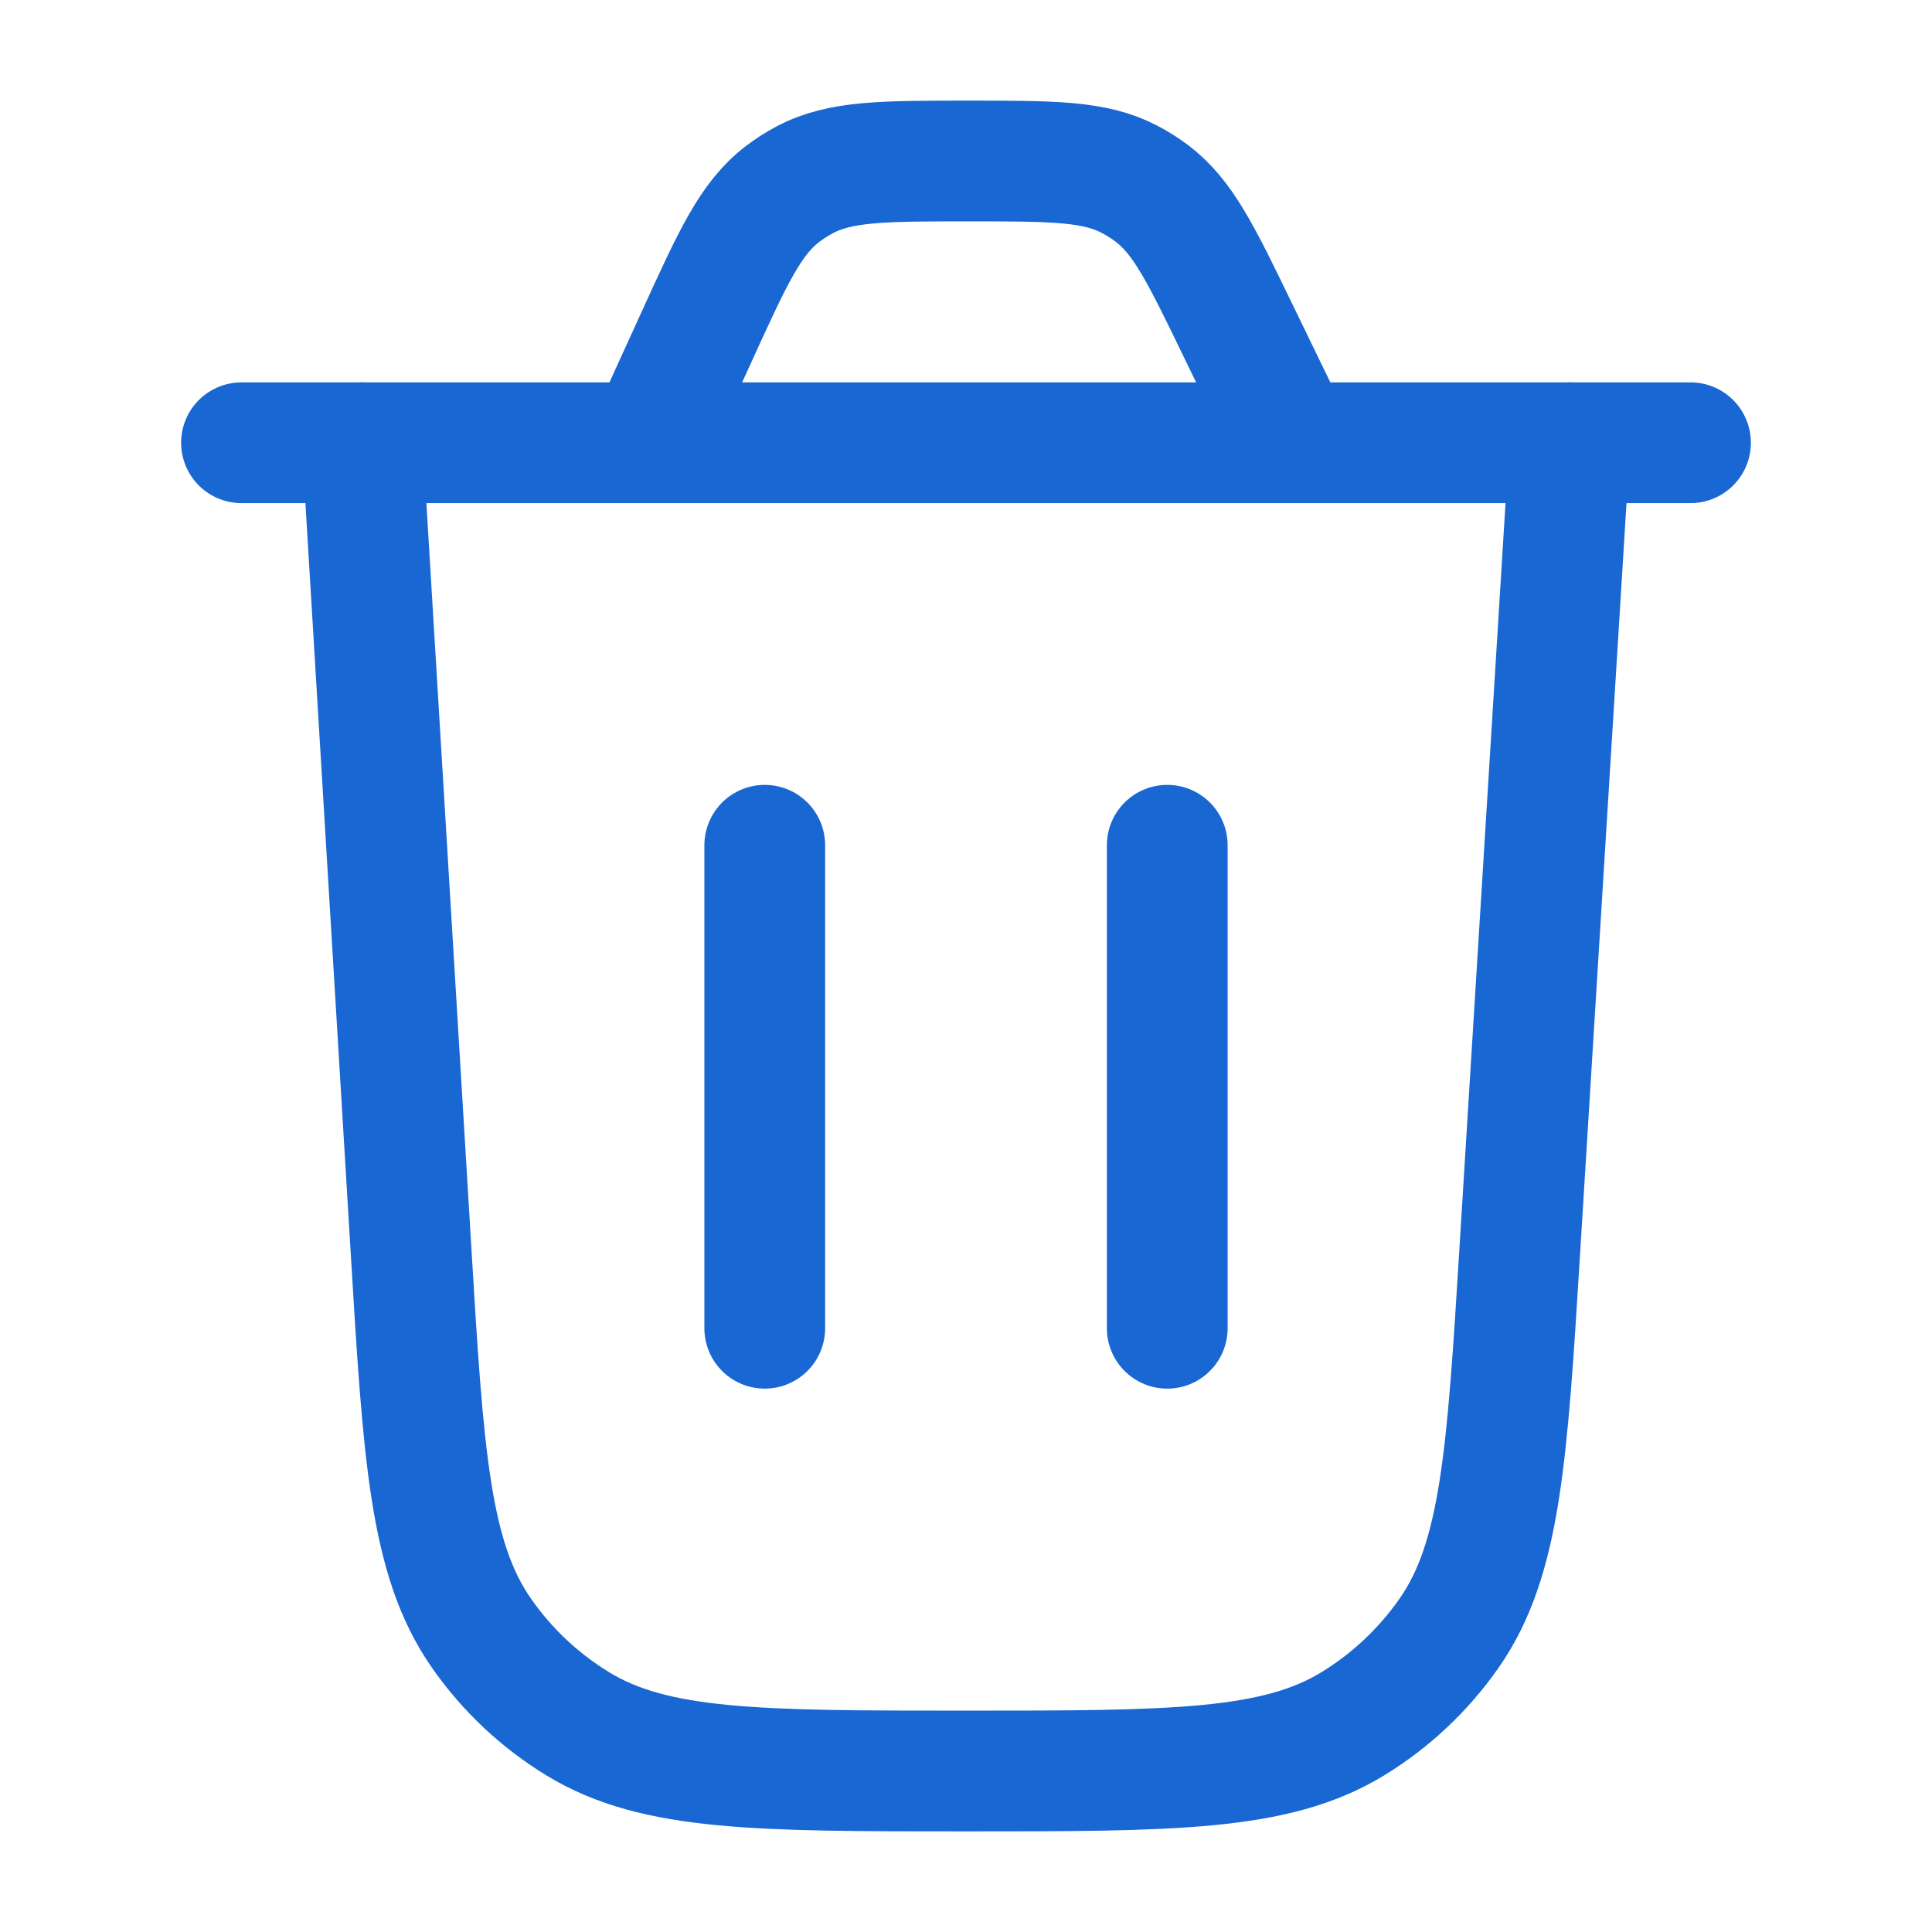
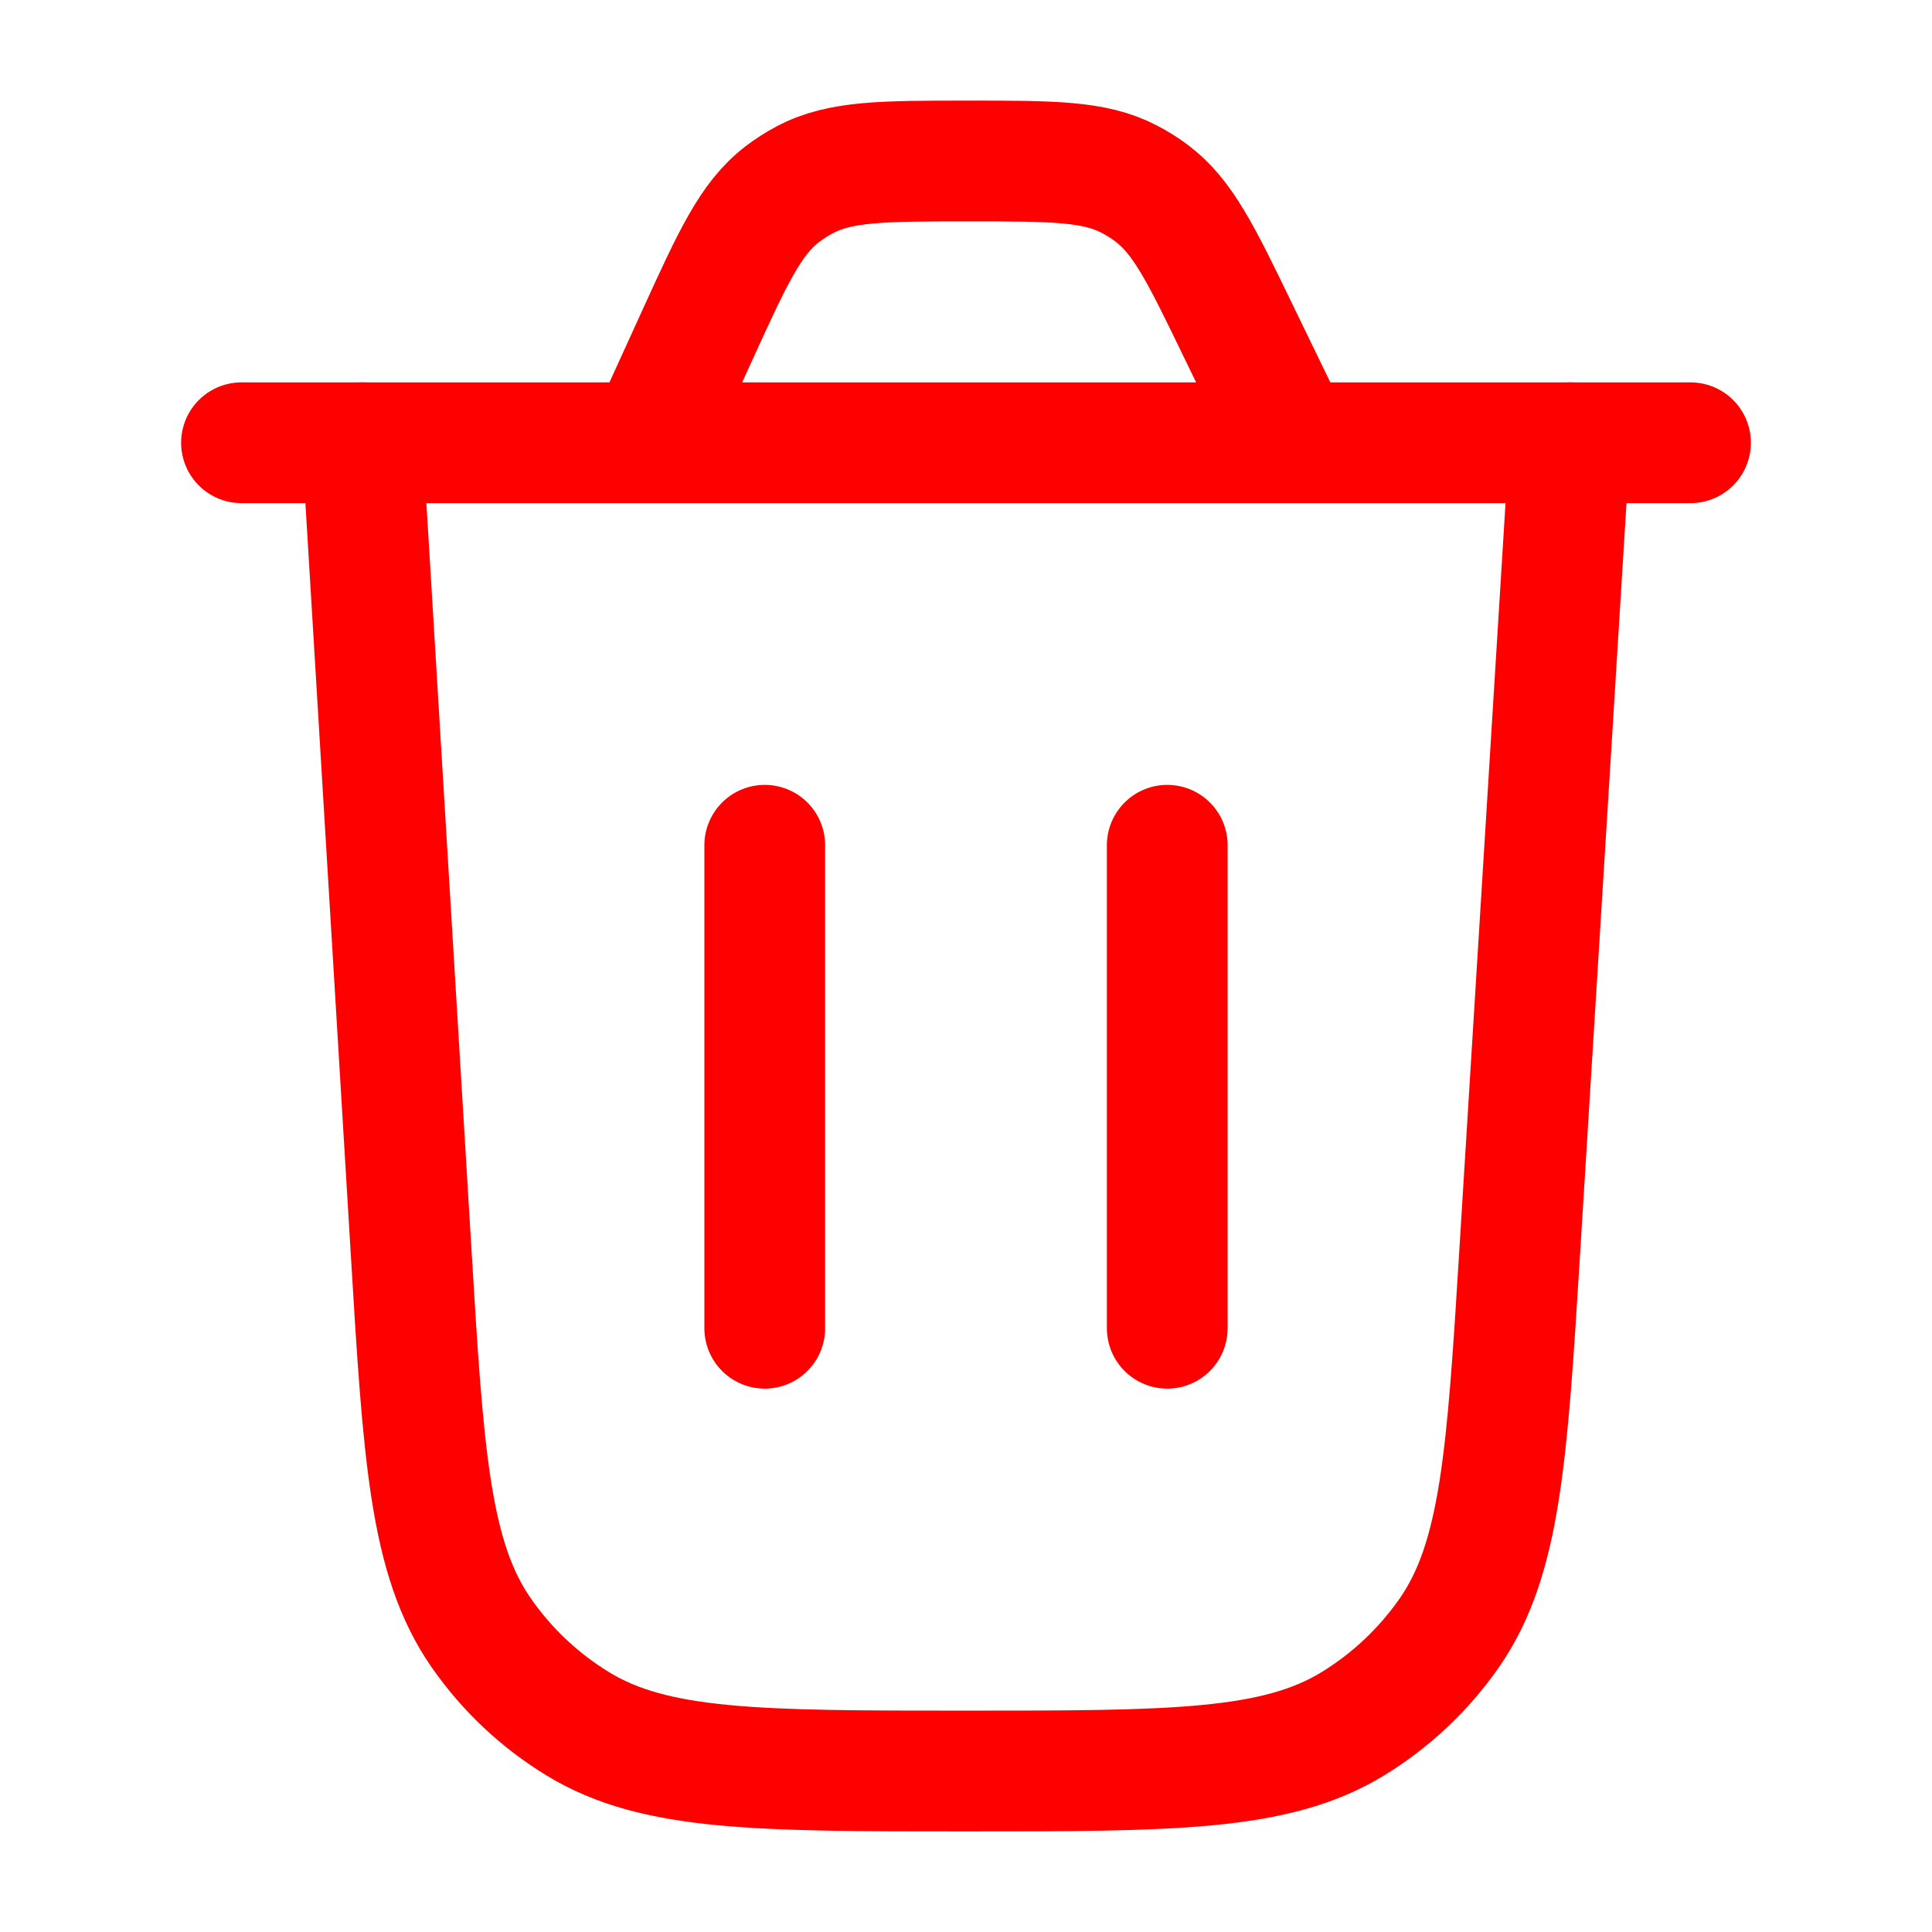
- <svg xmlns="http://www.w3.org/2000/svg" viewBox="0 0 24 24" width="20" height="20" color="#1967d2" fill="none">
+ <svg xmlns="http://www.w3.org/2000/svg" viewBox="0 0 24 24" width="20" height="20" color="#FF0000" fill="none">
  <path d="M19.5 5.5L18.88 15.525C18.722 18.086 18.643 19.367 18.001 20.288C17.683 20.743 17.275 21.127 16.801 21.416C15.842 22 14.559 22 11.993 22C9.423 22 8.138 22 7.179 21.415C6.705 21.126 6.296 20.741 5.979 20.285C5.337 19.363 5.259 18.08 5.105 15.515L4.5 5.5" stroke="currentColor" stroke-width="1.5" stroke-linecap="round" />
  <path d="M3 5.5H21M16.056 5.5L15.373 4.092C14.92 3.156 14.693 2.689 14.302 2.397C14.215 2.332 14.123 2.275 14.027 2.225C13.594 2 13.074 2 12.034 2C10.969 2 10.436 2 9.996 2.234C9.898 2.286 9.805 2.346 9.717 2.413C9.322 2.717 9.101 3.202 8.659 4.171L8.053 5.5" stroke="currentColor" stroke-width="1.5" stroke-linecap="round" />
  <path d="M9.5 16.5L9.5 10.5" stroke="currentColor" stroke-width="1.5" stroke-linecap="round" />
  <path d="M14.5 16.5L14.5 10.5" stroke="currentColor" stroke-width="1.5" stroke-linecap="round" />
</svg>
